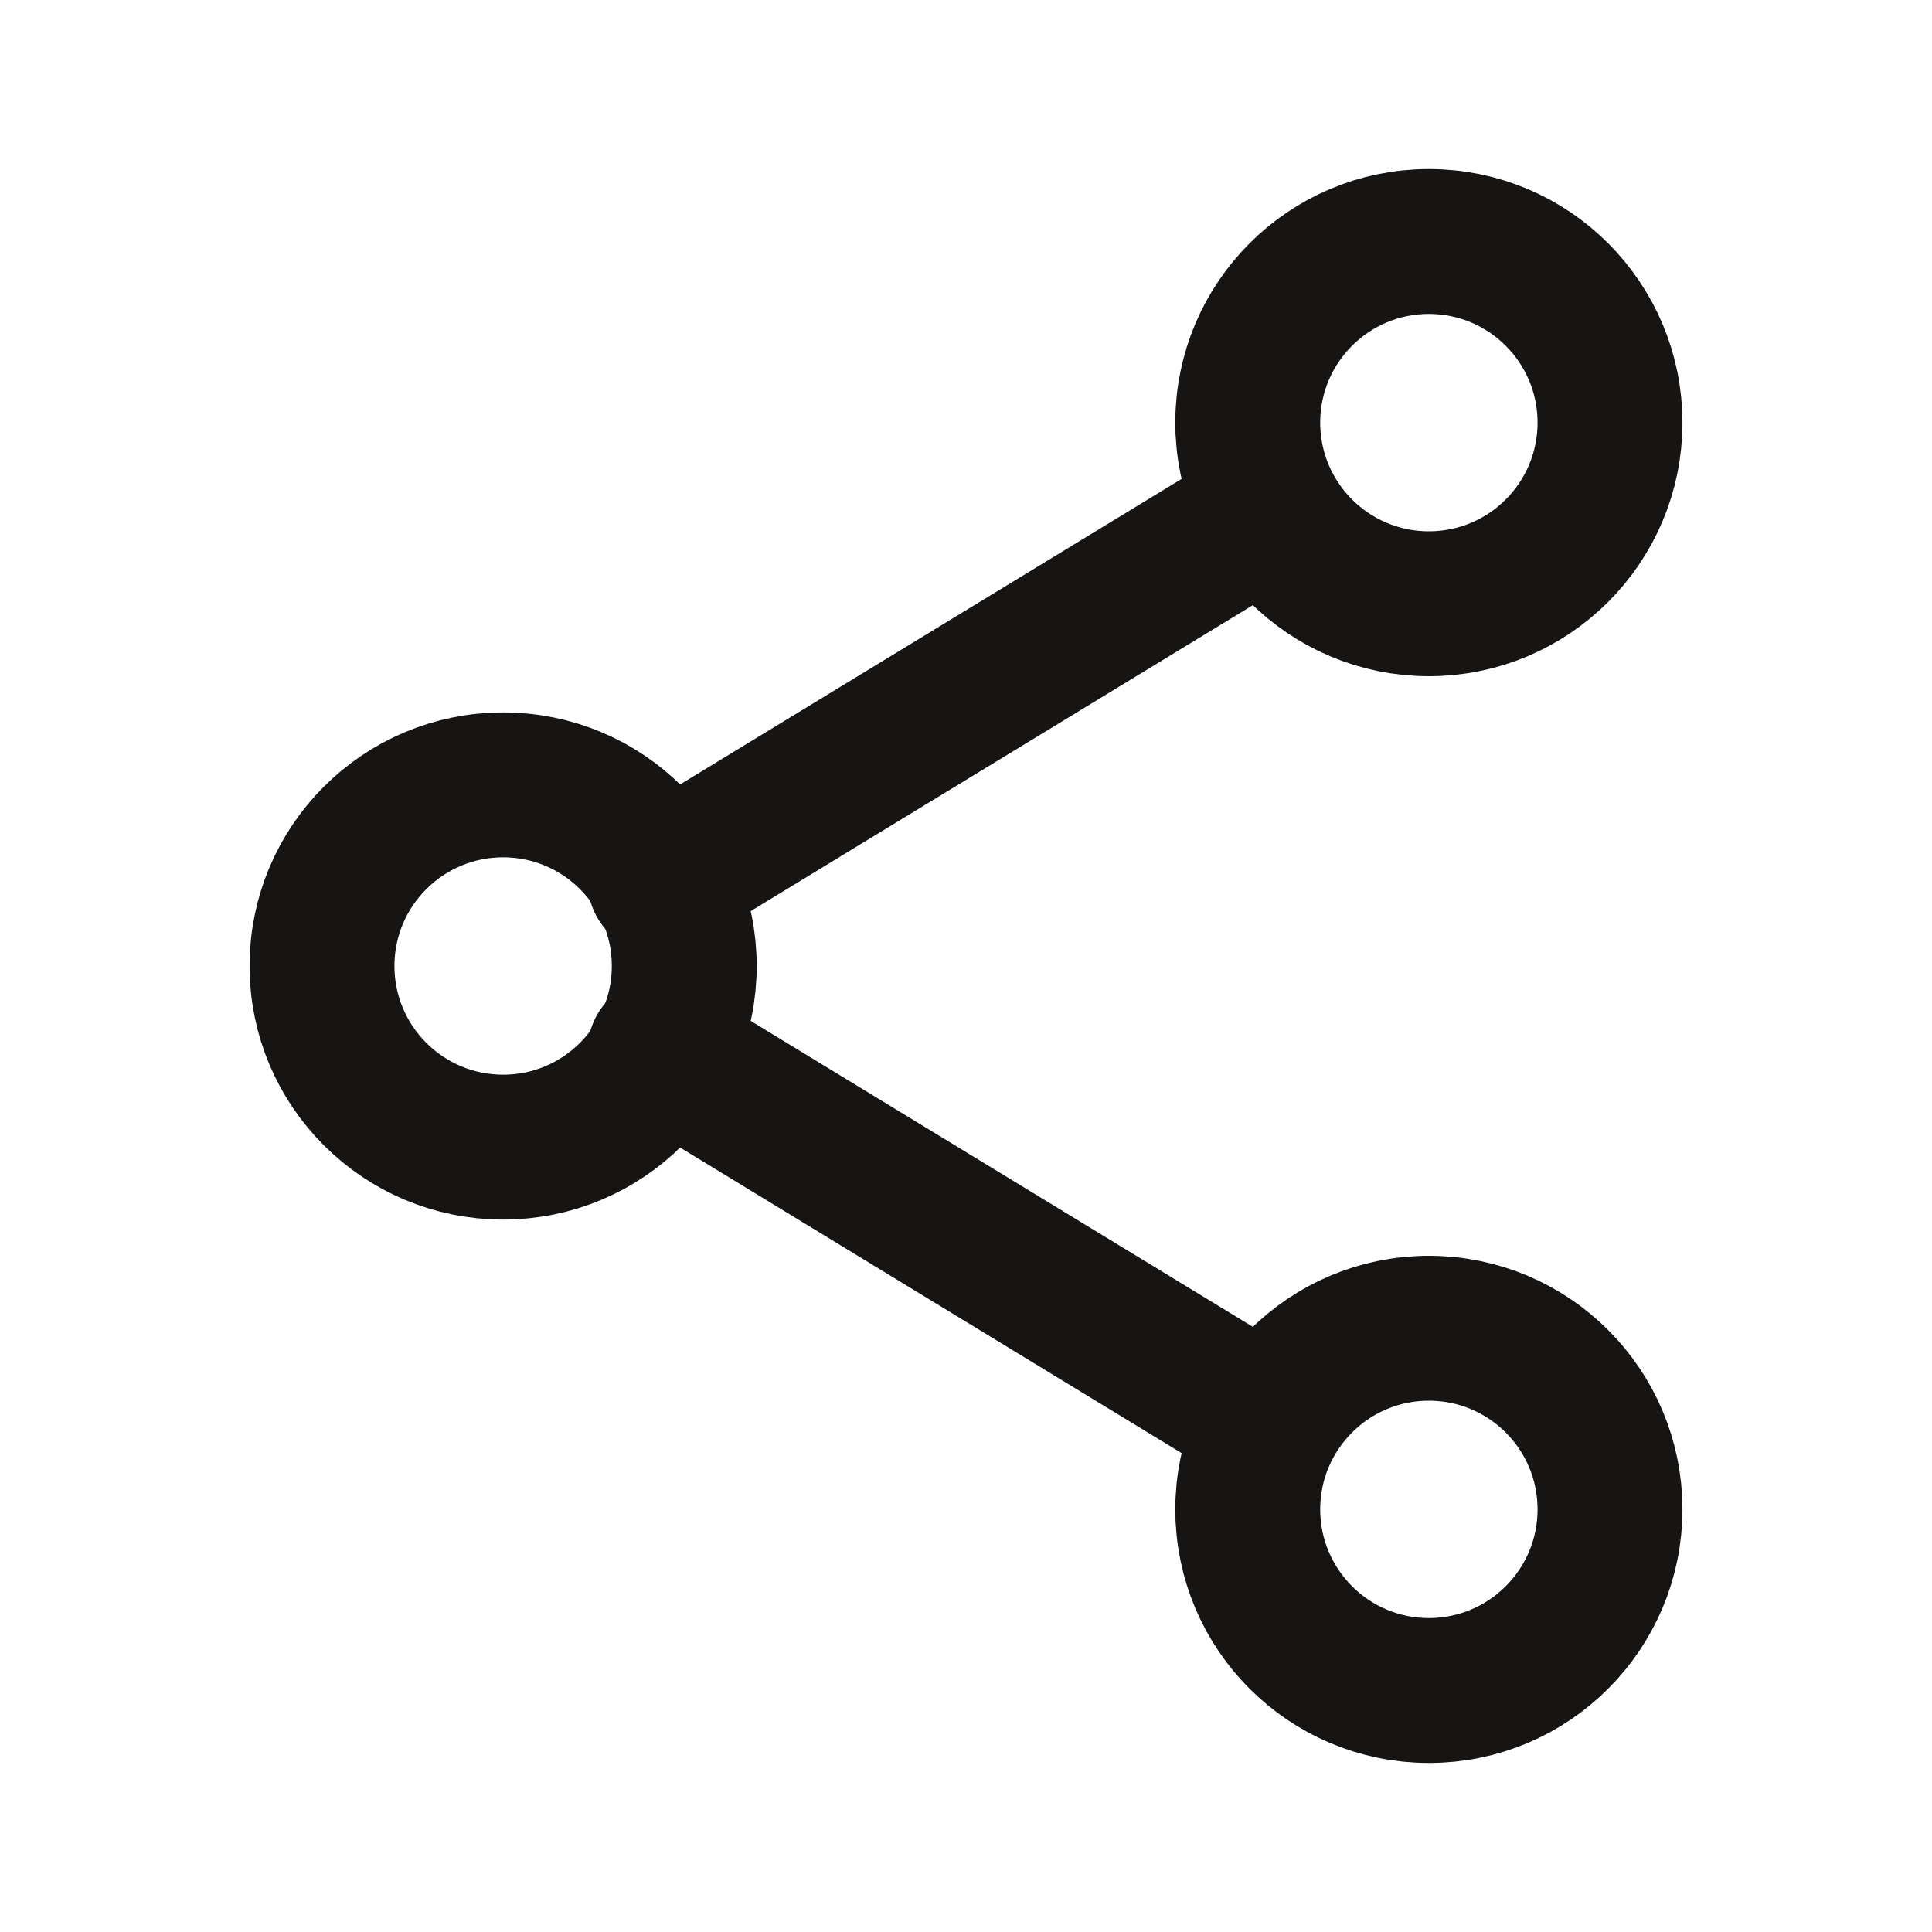
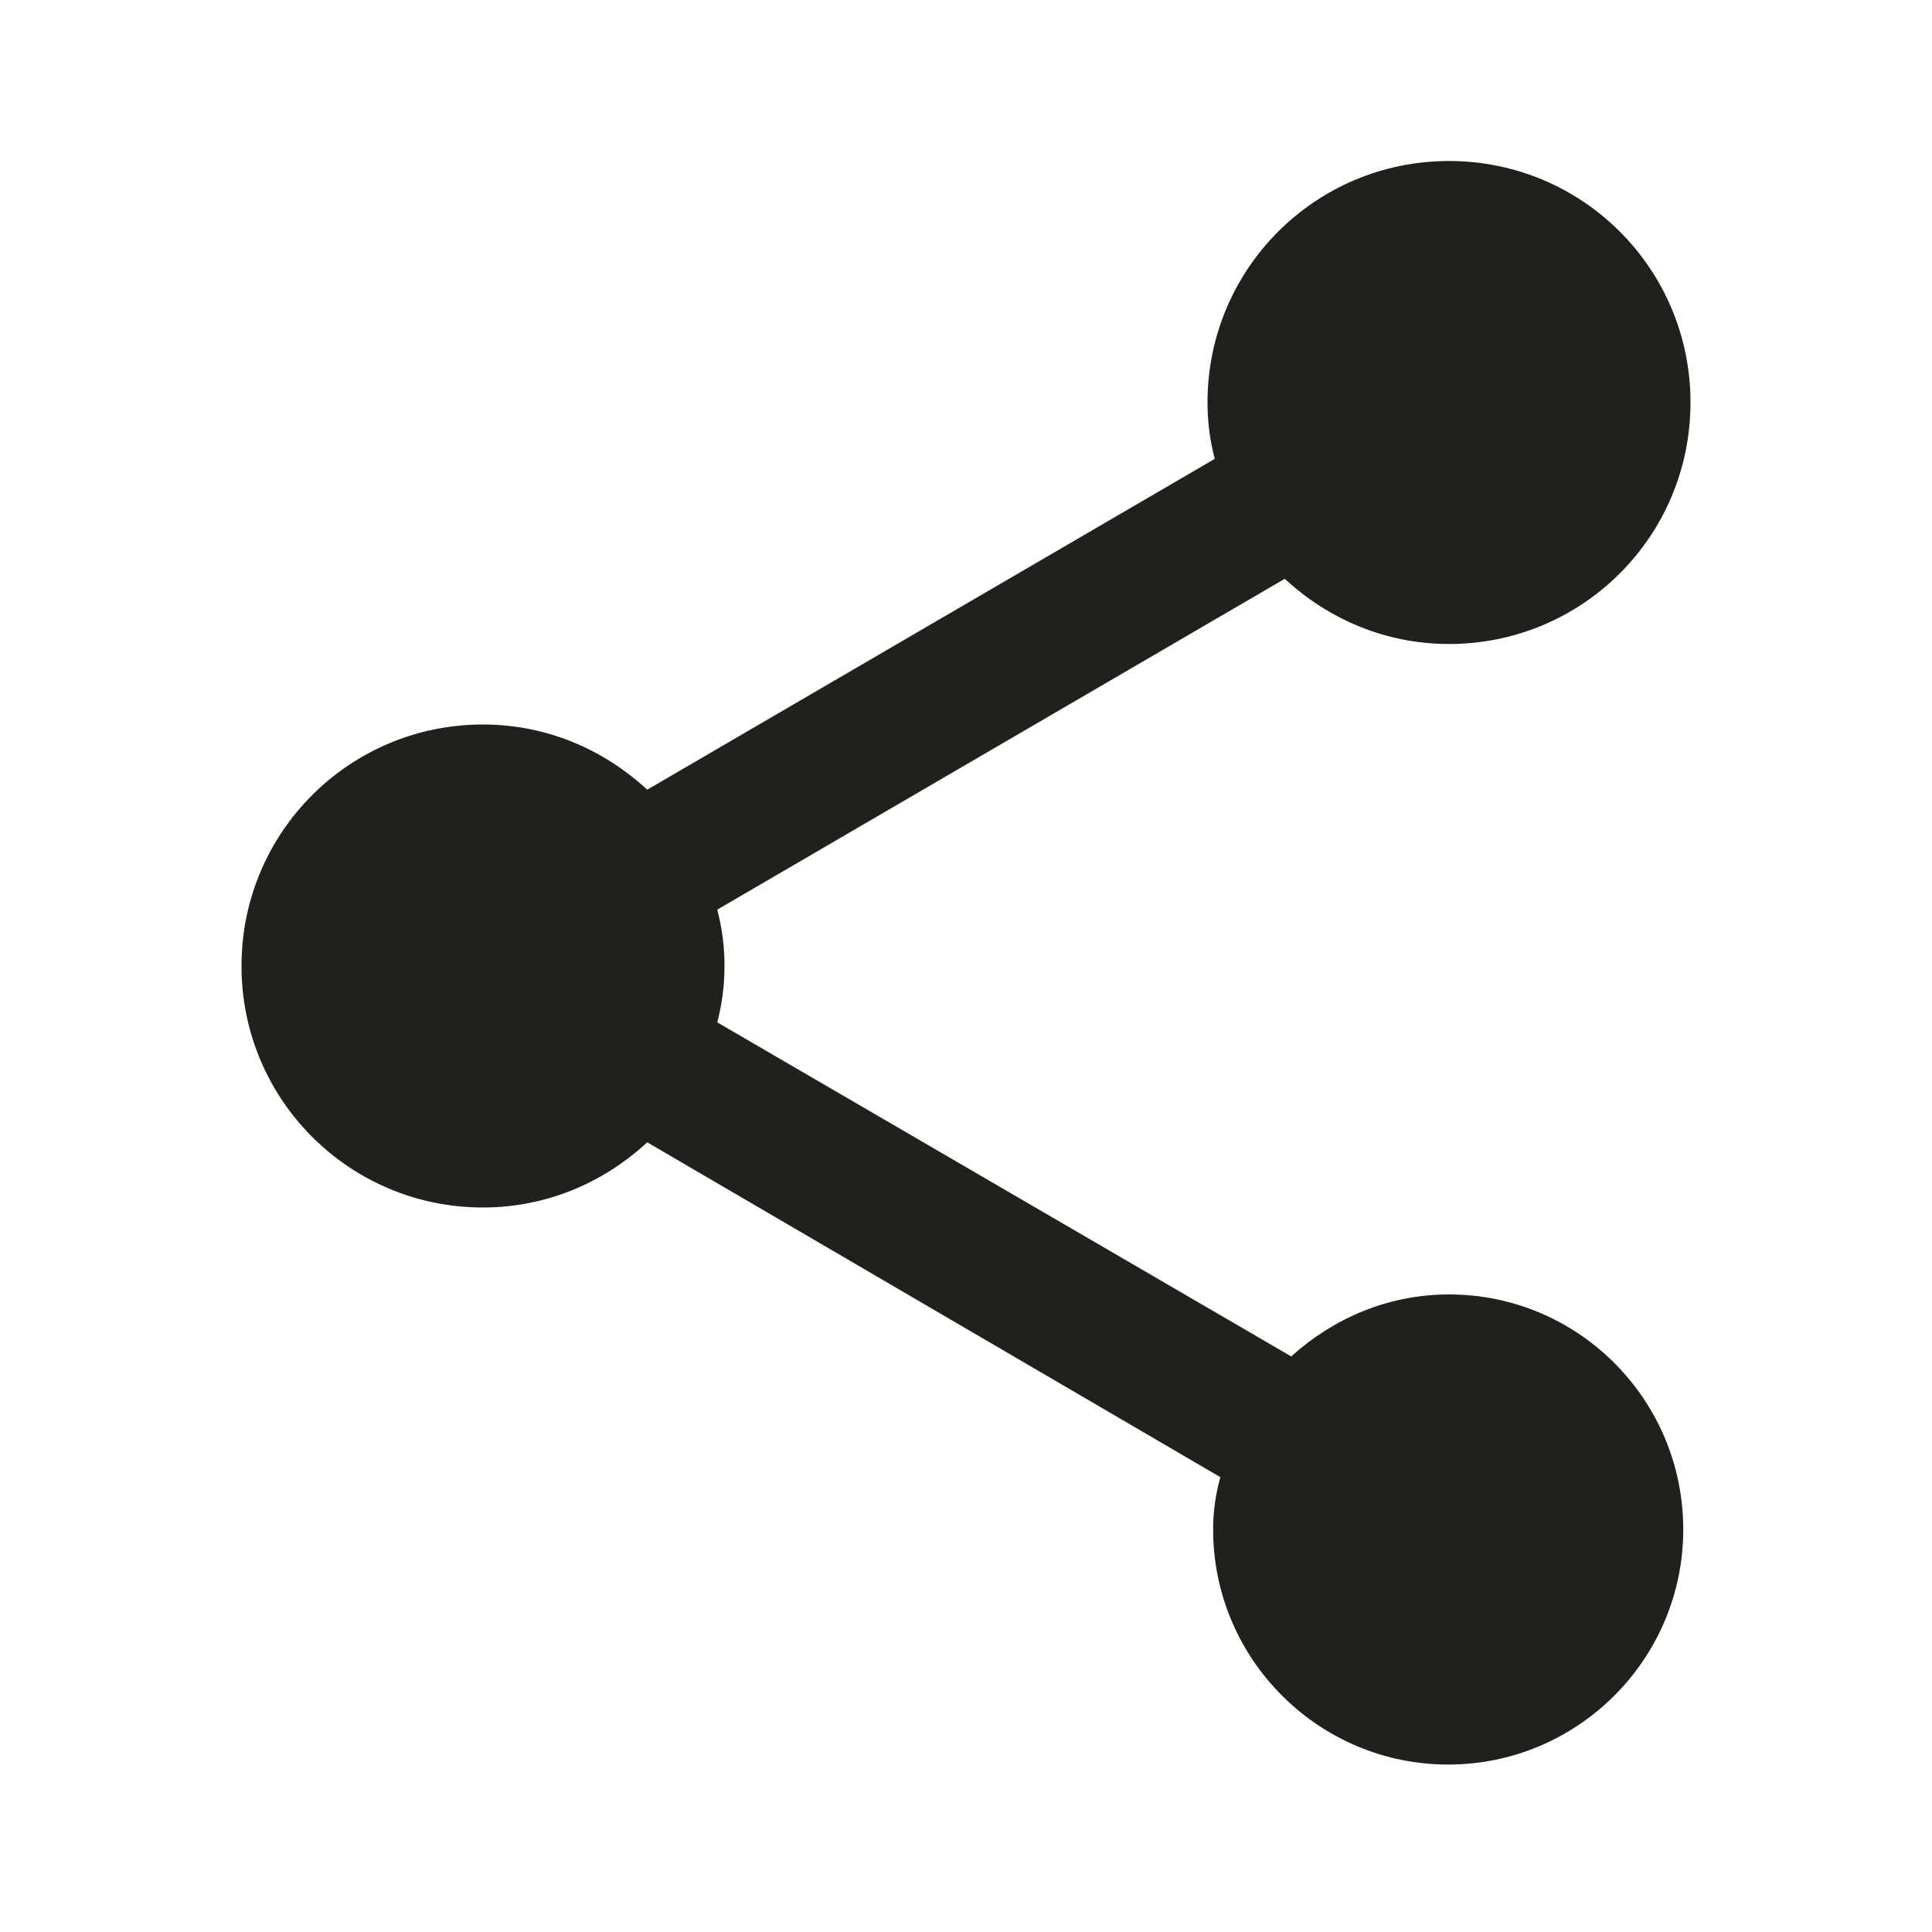
<svg xmlns="http://www.w3.org/2000/svg" width="24" height="24" viewBox="0 0 24 24" fill="none">
-   <circle cx="17.75" cy="5.25" r="2.25" stroke="#171513" stroke-width="1.8" />
-   <circle cx="6.25" cy="12" r="2.25" stroke="#171513" stroke-width="1.8" />
-   <circle cx="17.75" cy="18.75" r="2.25" stroke="#171513" stroke-width="1.8" />
-   <path d="M8.2 10.95L15.75 6.35" stroke="#171513" stroke-width="1.8" stroke-linecap="round" />
-   <path d="M8.2 13.05L15.75 17.65" stroke="#171513" stroke-width="1.8" stroke-linecap="round" />
+   <path d="M18 16.08C17.24 16.08 16.56 16.38 16.04 16.85L8.91 12.7C8.97 12.47 9 12.24 9 12C9 11.76 8.97 11.53 8.91 11.3L15.96 7.19C16.5 7.69 17.21 8 18 8C19.66 8 21 6.66 21 5C21 3.34 19.66 2 18 2C16.34 2 15 3.34 15 5C15 5.24 15.03 5.47 15.09 5.7L8.04 9.81C7.5 9.31 6.79 9 6 9C4.34 9 3 10.34 3 12C3 13.66 4.34 15 6 15C6.79 15 7.5 14.69 8.04 14.19L15.16 18.35C15.1 18.56 15.07 18.78 15.07 19C15.07 20.61 16.38 21.92 17.99 21.92C19.6 21.92 20.91 20.61 20.91 19C20.91 17.39 19.61 16.08 18 16.08Z" fill="#22201D" />
</svg>
